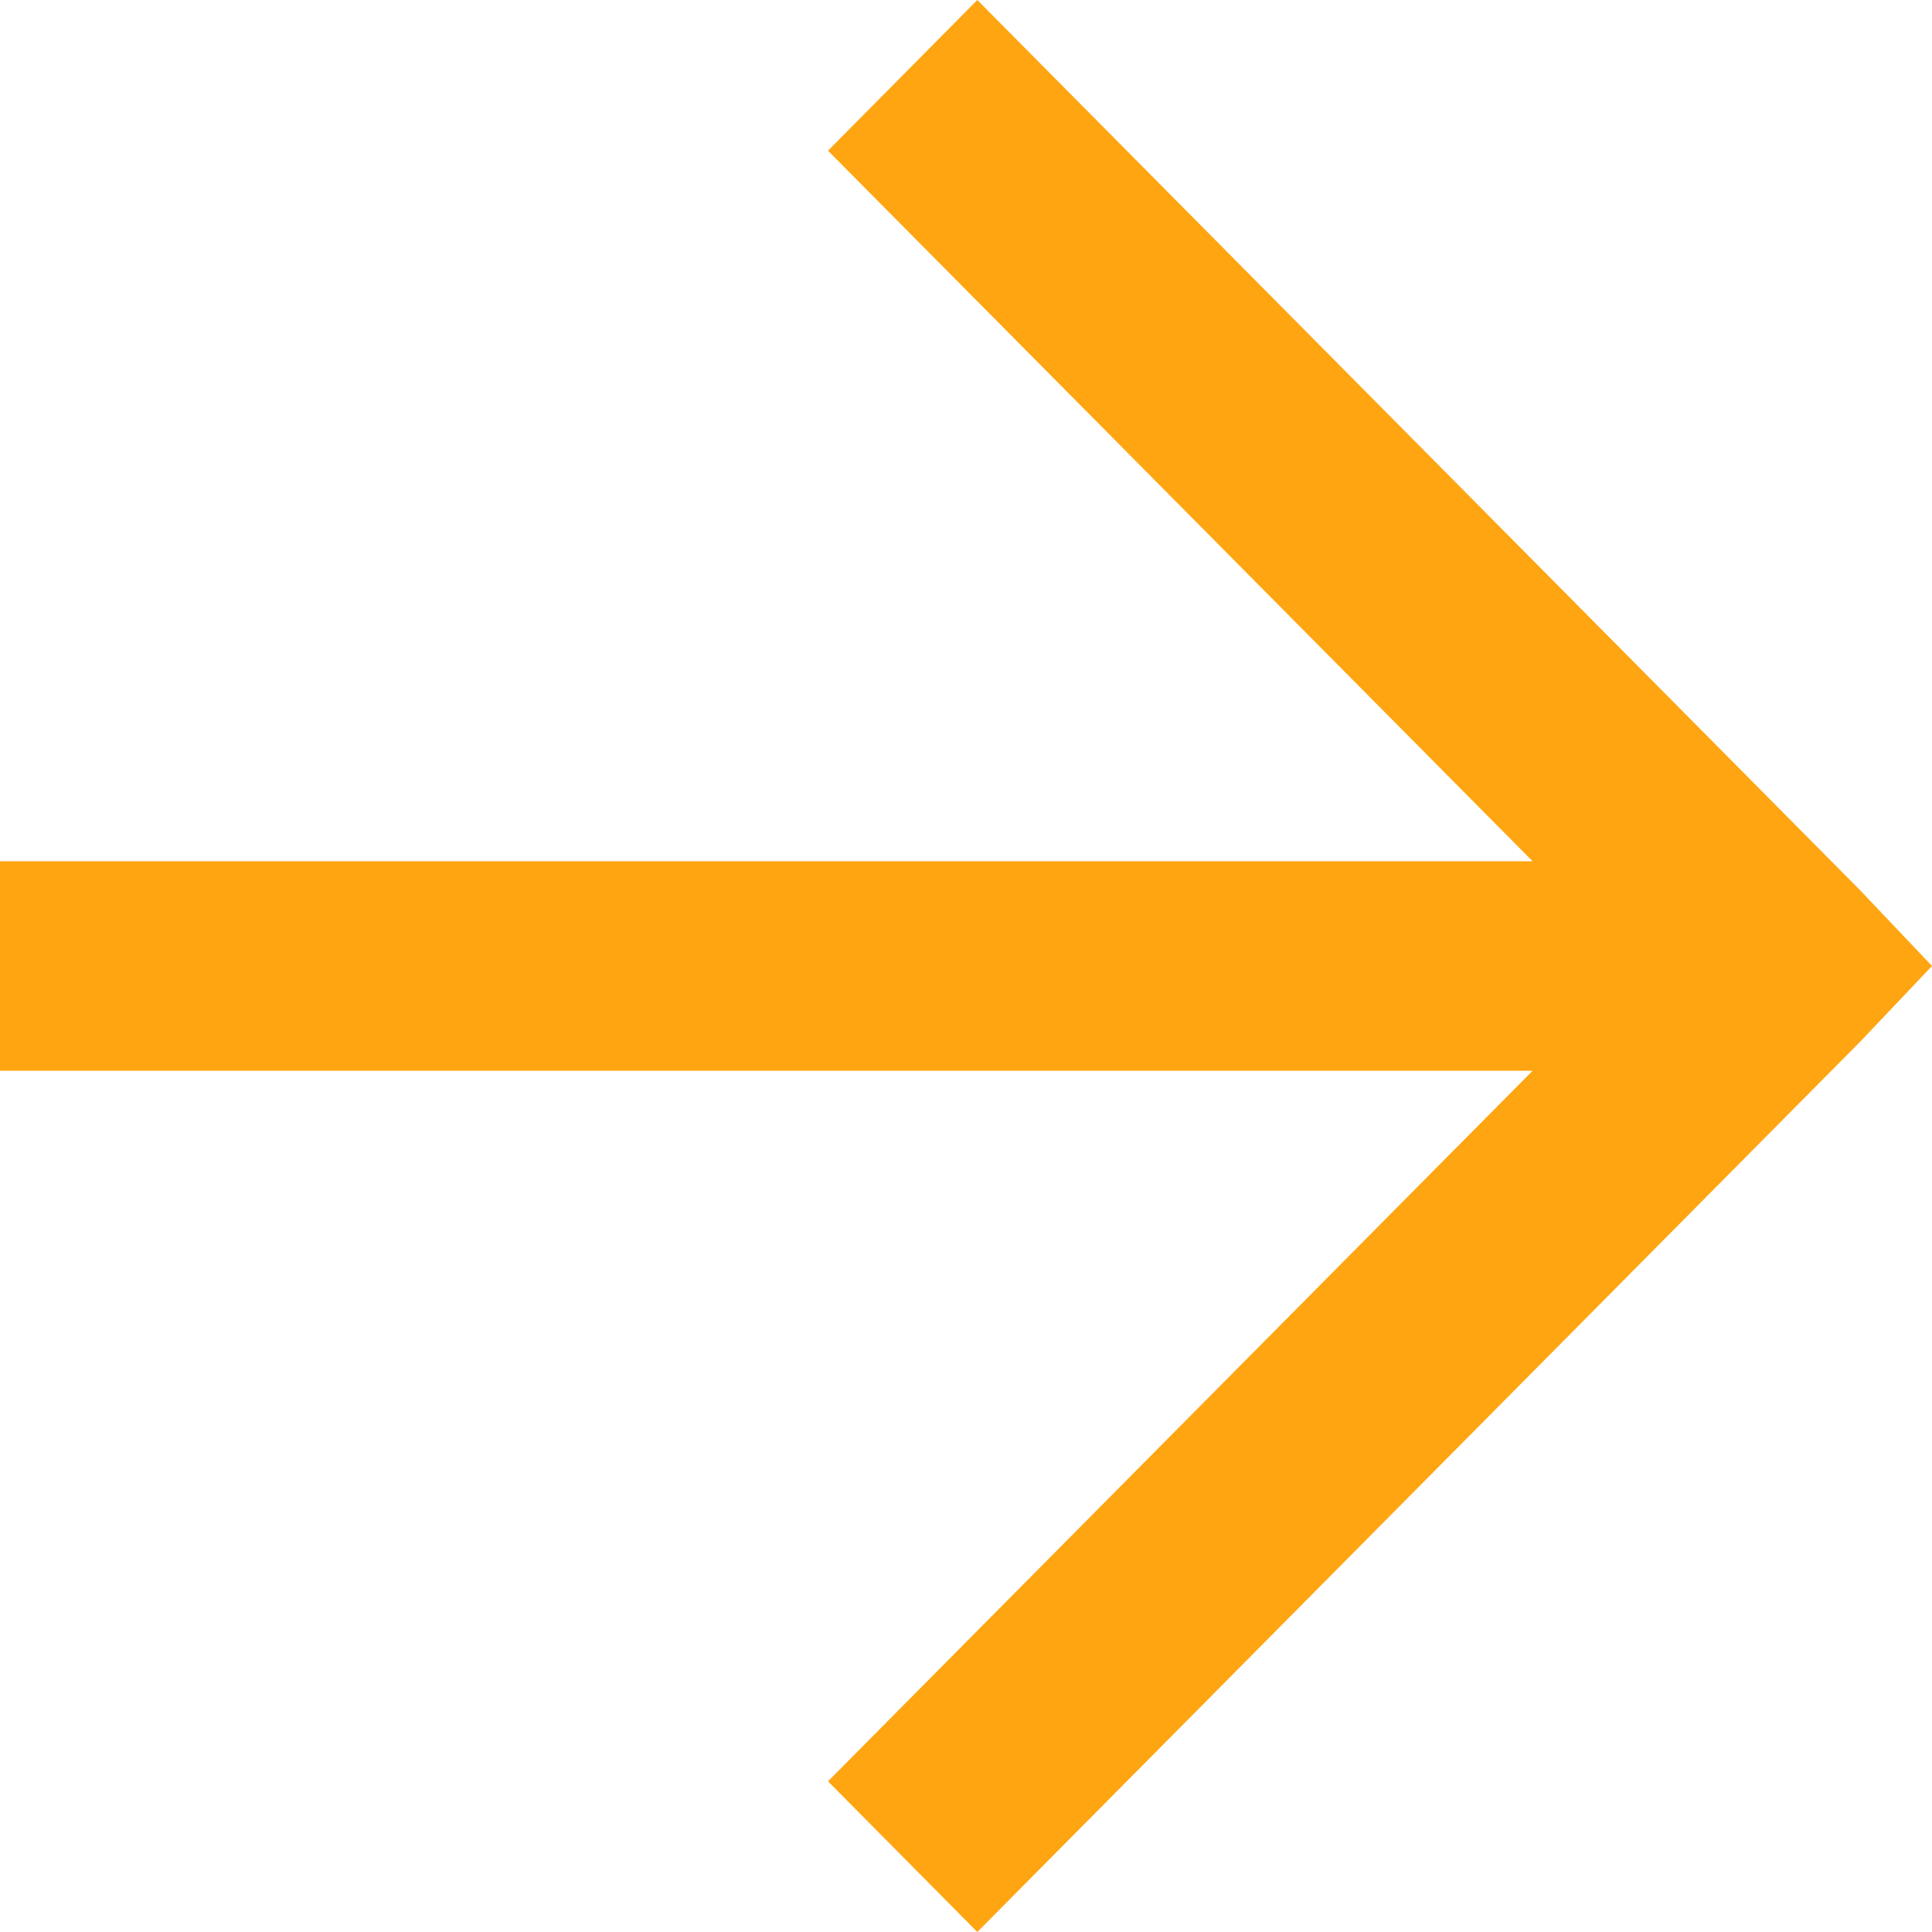
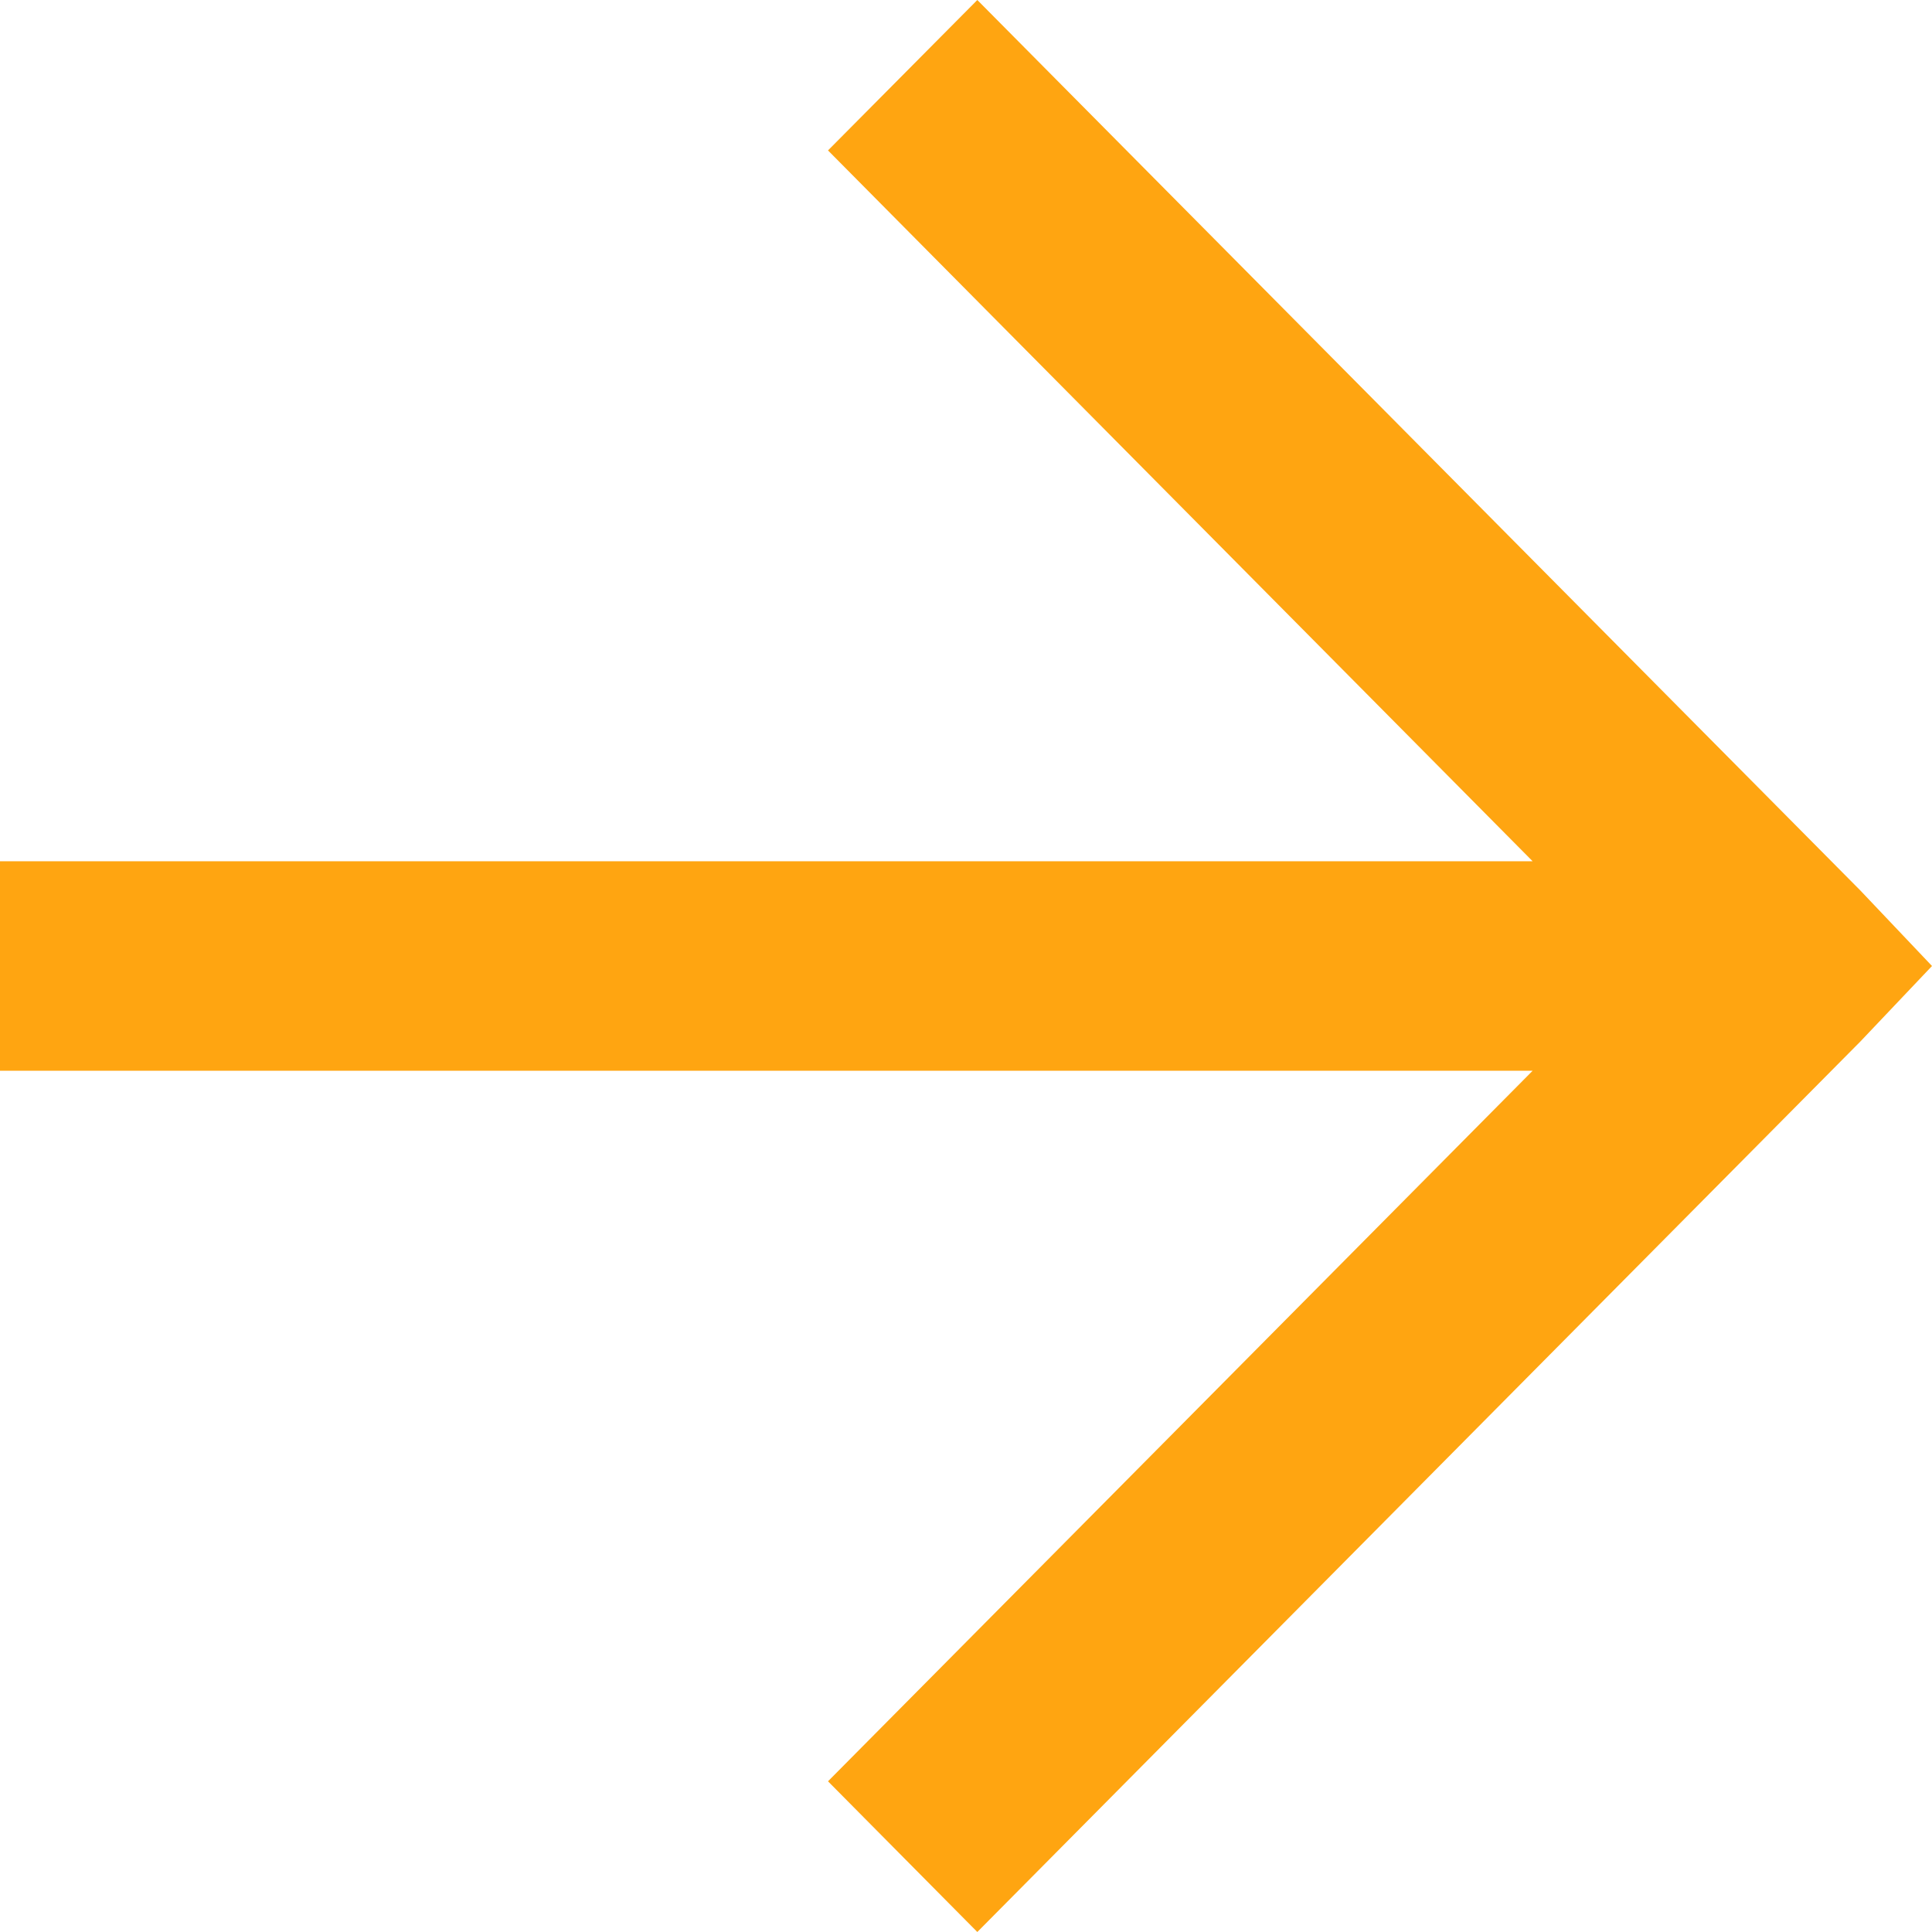
- <svg xmlns="http://www.w3.org/2000/svg" width="14px" height="14px" viewBox="0 0 14 14" version="1.1">
-   <g id="website" stroke="none" stroke-width="1" fill="none" fill-rule="evenodd">
-     <g id="m_home" transform="translate(-270, -816)" fill="#FFA511">
-       <g id="Group-2" transform="translate(16, 773)">
-         <polygon id="Path" transform="translate(261, 50) scale(-1, 1) translate(-261, -50) " points="260.918 43 254.518 49.454 254 50 254.518 50.546 260.918 57 262 55.908 256.894 50.759 268 50.759 268 49.241 256.894 49.241 262 44.092" />
-       </g>
-     </g>
-   </g>
+ <svg xmlns="http://www.w3.org/2000/svg" width="14" height="14">
+   <path d="m7.082 0 6.4 6.454L14 7l-.518.546L7.082 14 6 12.908l5.106-5.149H0V6.241h11.106L6 1.09z" fill="#FFA511" fill-rule="evenodd" />
</svg>
